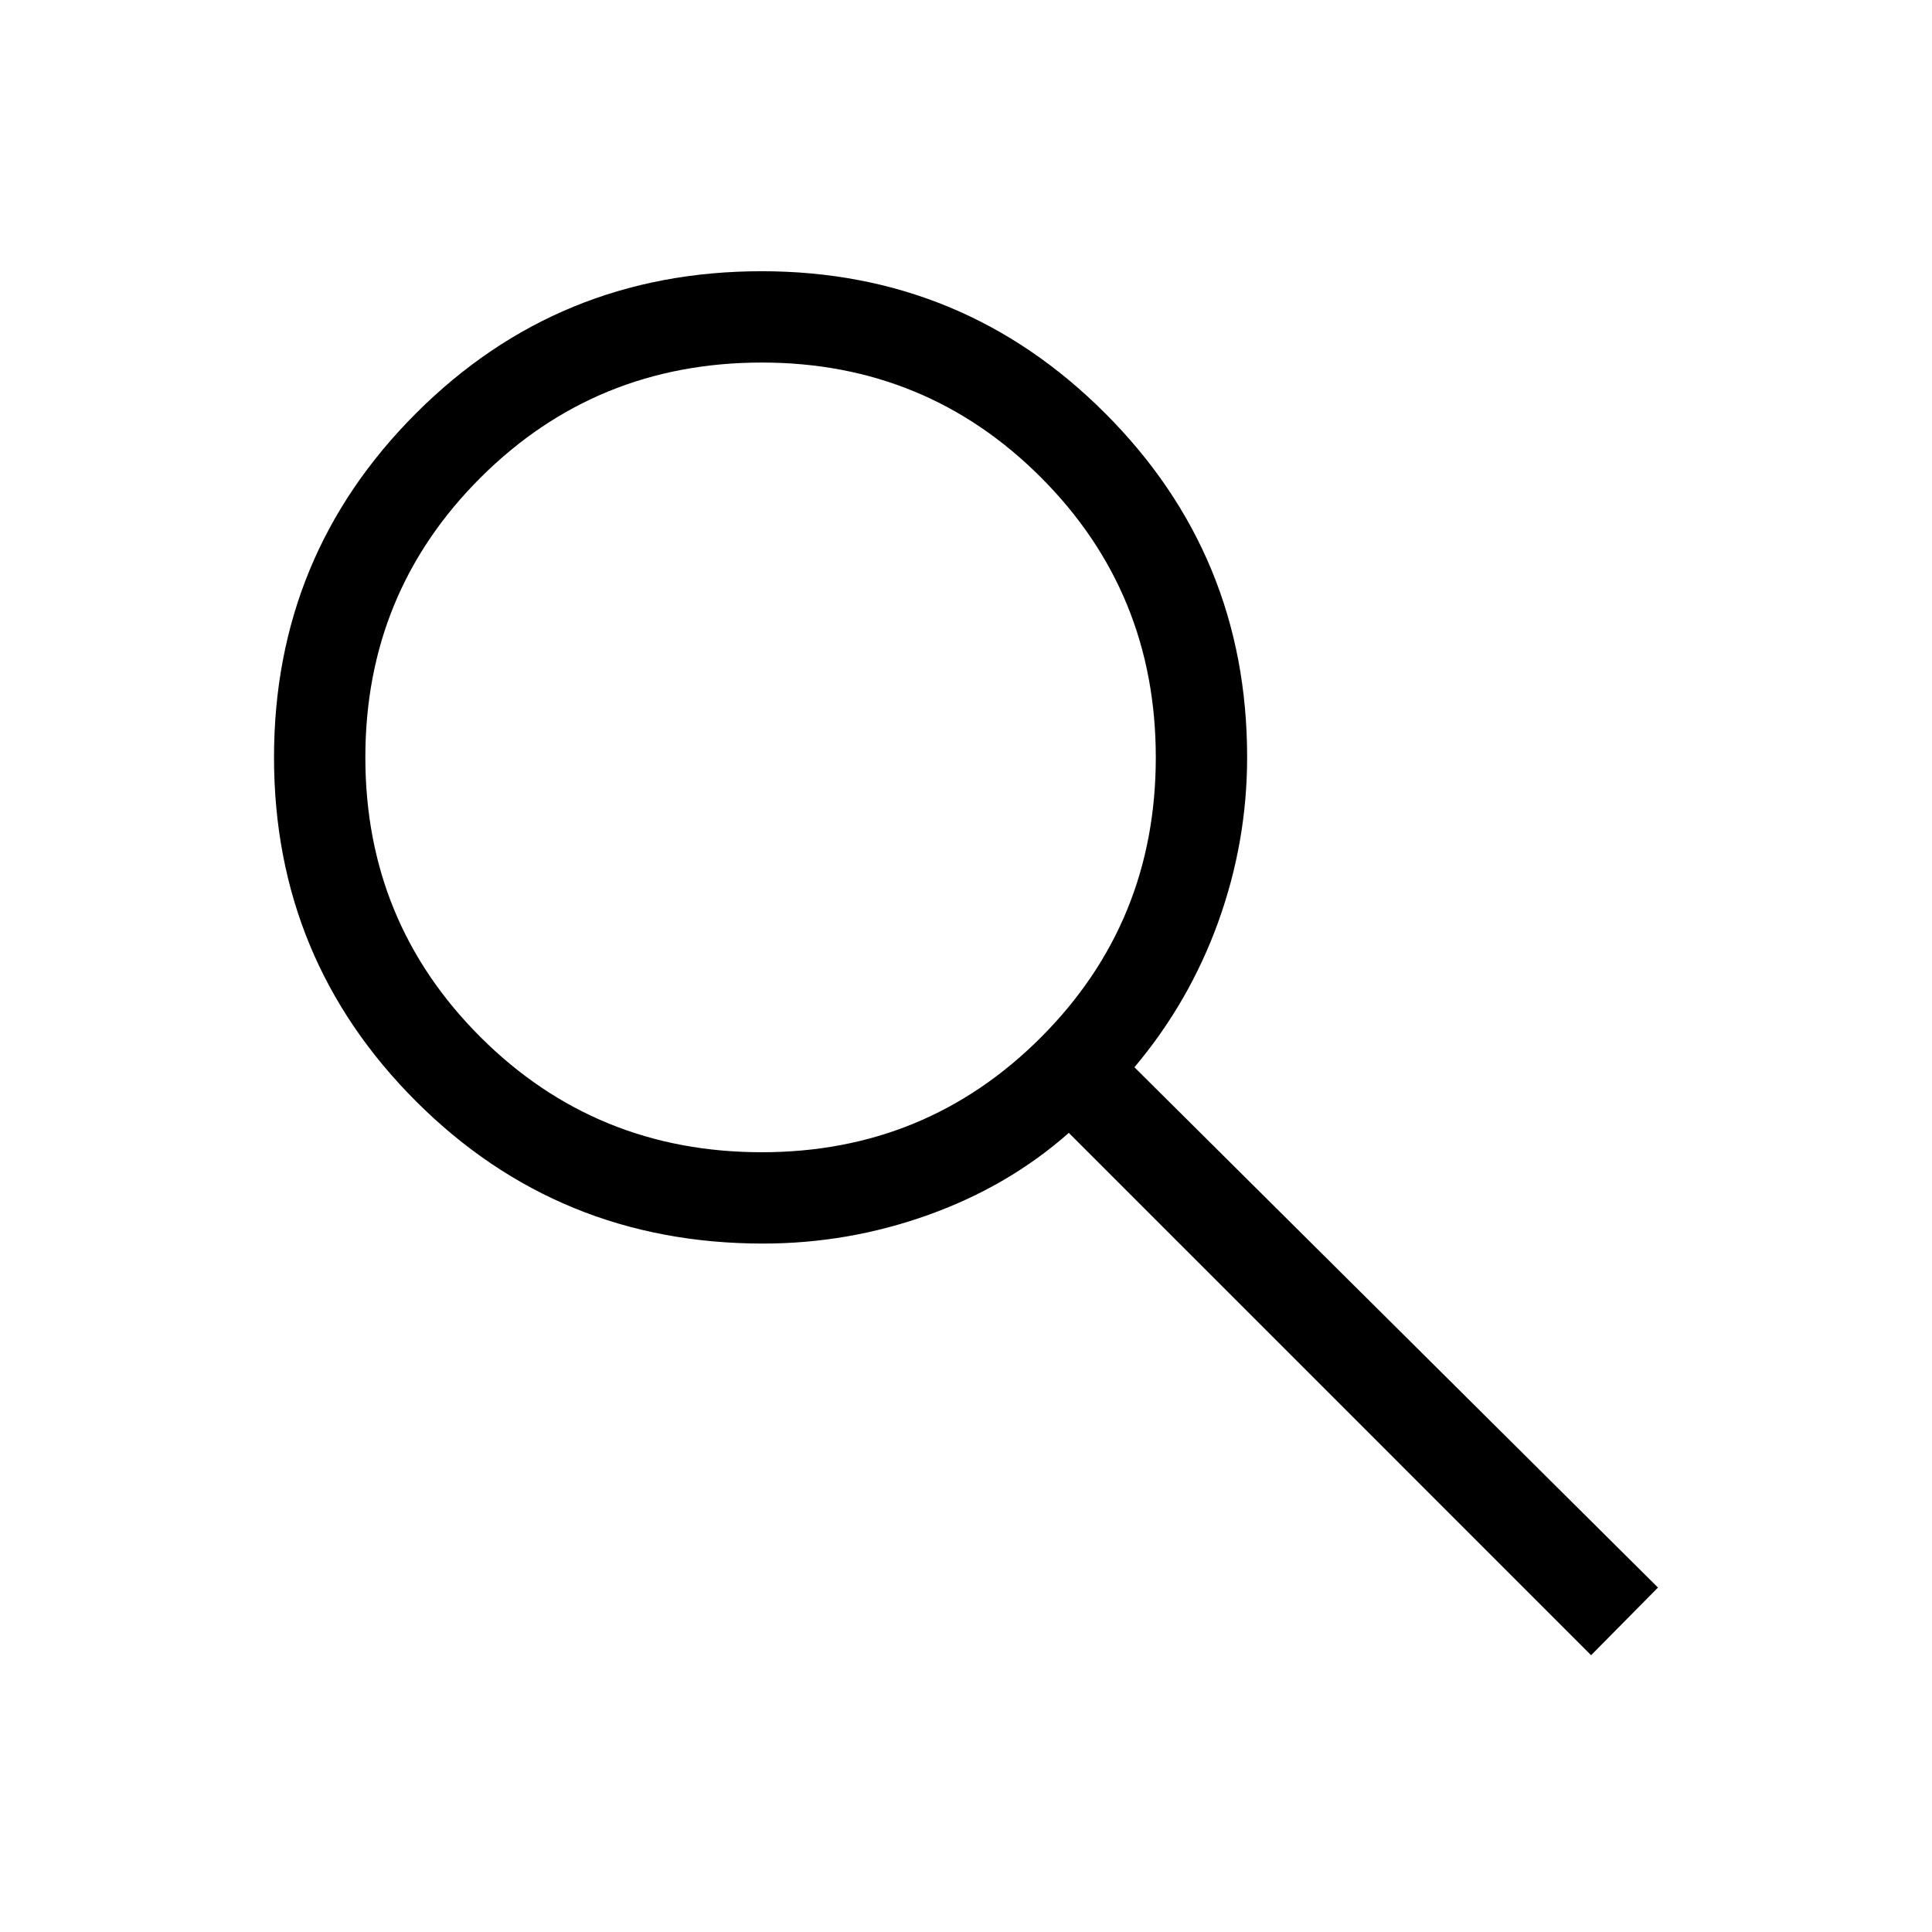
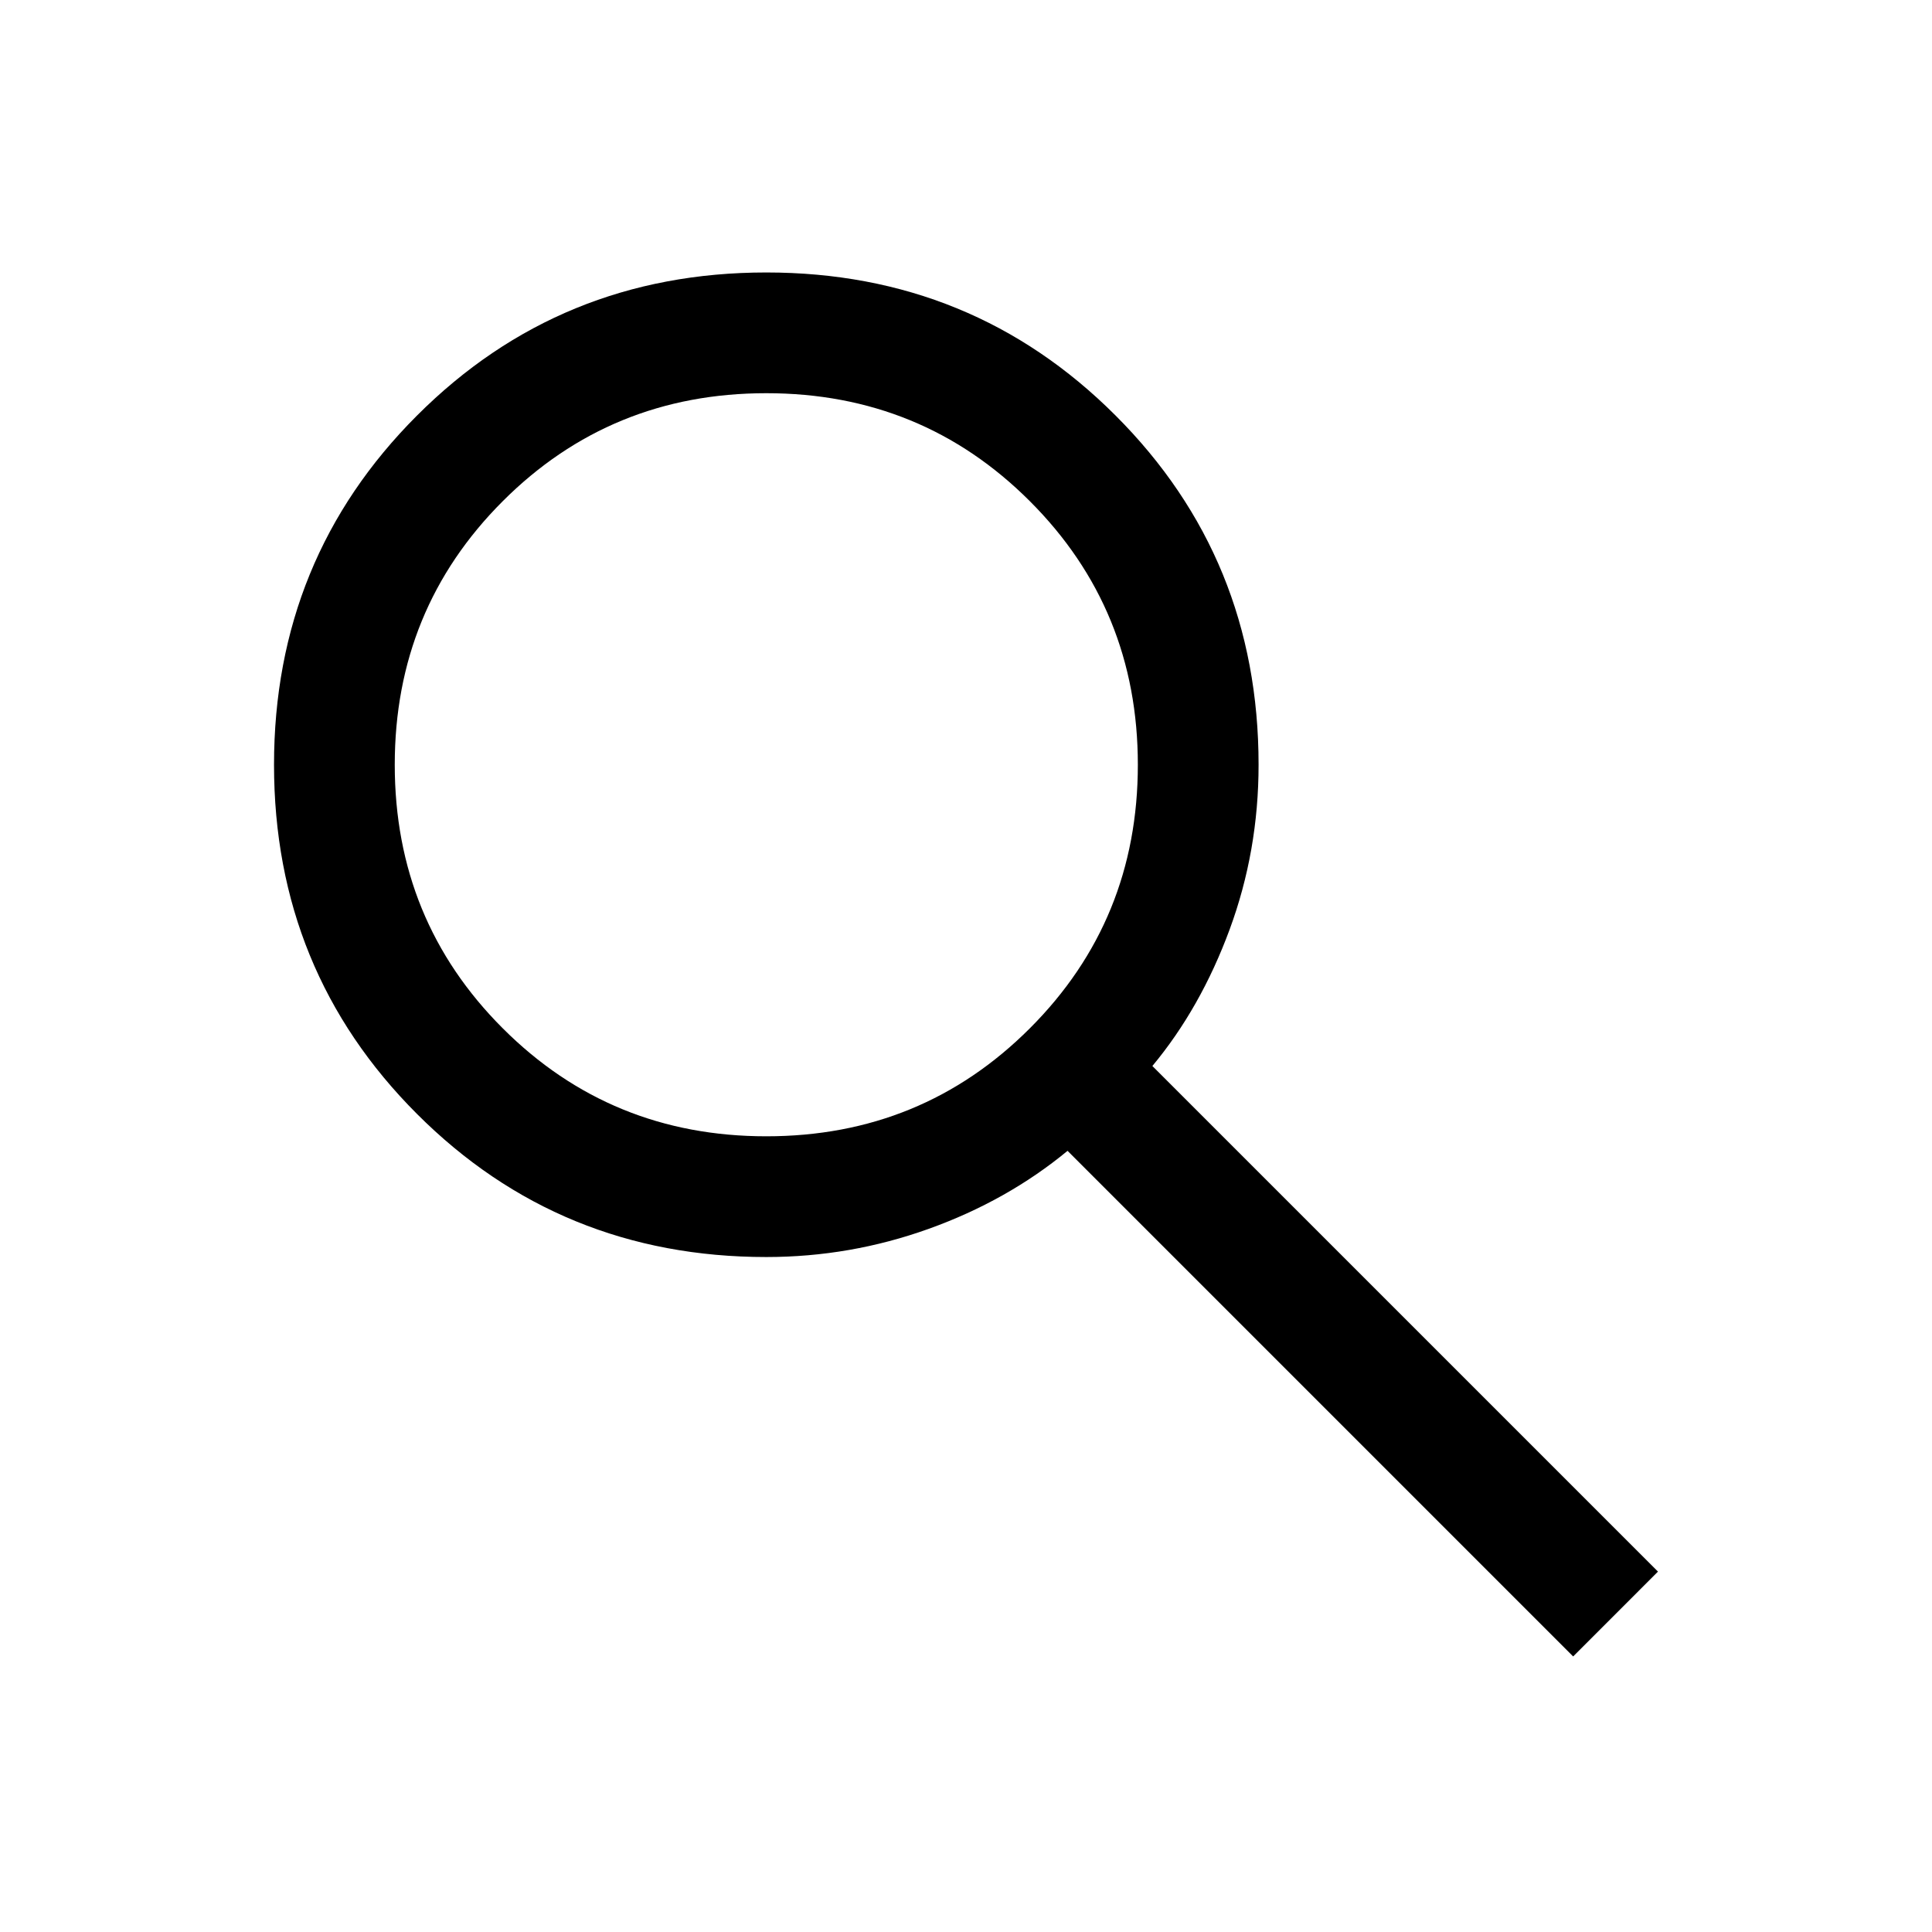
- <svg xmlns="http://www.w3.org/2000/svg" width="48" height="48" viewBox="0 -960 960 960">
-   <path d="M790.61-137.54 531.08-397.08q-29.85 26.42-69.65 40.71-39.81 14.29-82.28 14.29-101.62 0-172.31-70.57-70.68-70.58-70.68-171 0-100.43 70.57-171 70.58-70.58 171.72-70.58 100.14 0 170.69 70.58 70.55 70.57 70.55 170.86 0 42.17-14.38 81.98-14.39 39.81-41.62 72.12l260.15 258.54-33.23 33.61ZM378.54-387.46q81.7 0 138.74-57.12 57.03-57.11 57.03-139.07 0-81.97-57.03-139.08-57.04-57.12-138.74-57.12-82.39 0-139.69 57.12-57.31 57.11-57.31 139.08 0 81.96 57.31 139.07 57.3 57.12 139.69 57.12Z" />
+ <svg xmlns="http://www.w3.org/2000/svg" height="24" viewBox="0 -960 960 960" width="24">
+   <path d="M781.69-136.92 530.46-388.16q-30 24.77-69 38.77-39 14-80.69 14-102.46 0-173.54-71.07-71.07-71.08-71.07-173.54t71.07-173.54q71.08-71.07 173.54-71.07t173.54 71.07q71.07 71.08 71.07 173.54 0 42.85-14.38 81.85-14.39 39-38.39 67.84l251.23 251.23-42.15 42.16ZM380.77-395.38q77.31 0 130.96-53.66 53.66-53.65 53.66-130.96t-53.66-130.96q-53.65-53.66-130.96-53.66t-130.96 53.66Q196.15-657.31 196.15-580t53.66 130.96q53.65 53.66 130.96 53.66Z" />
</svg>
